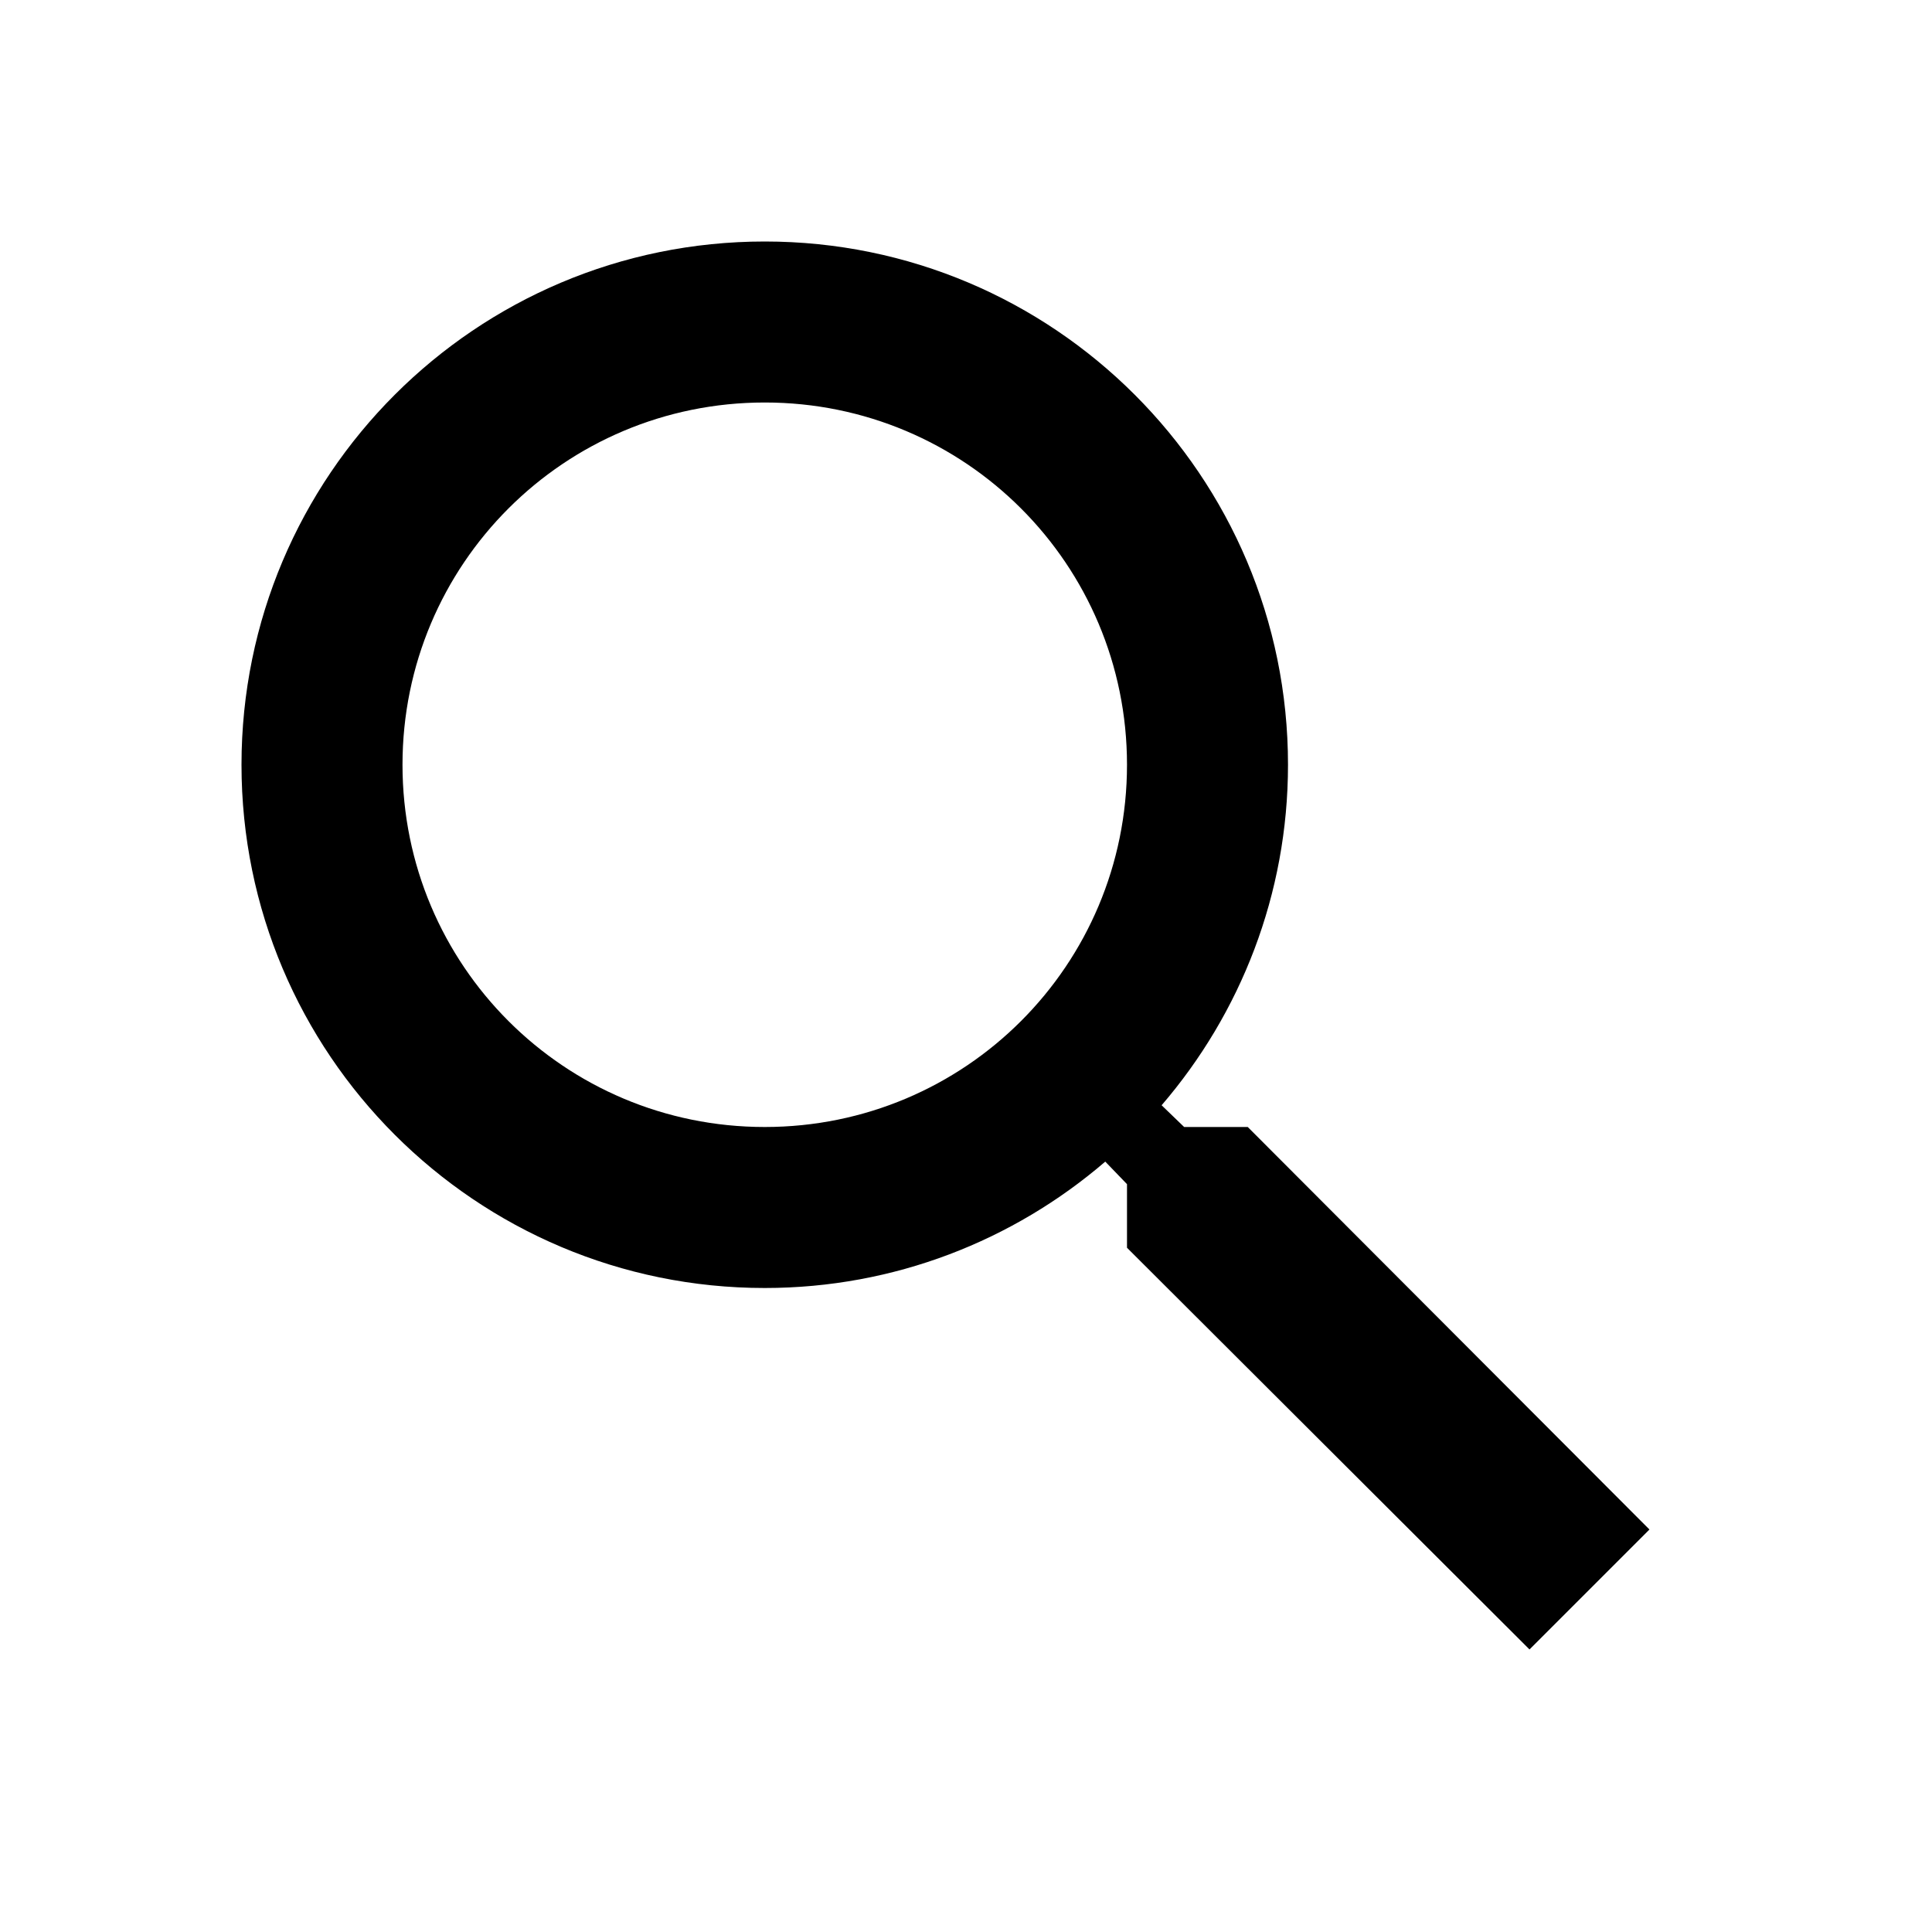
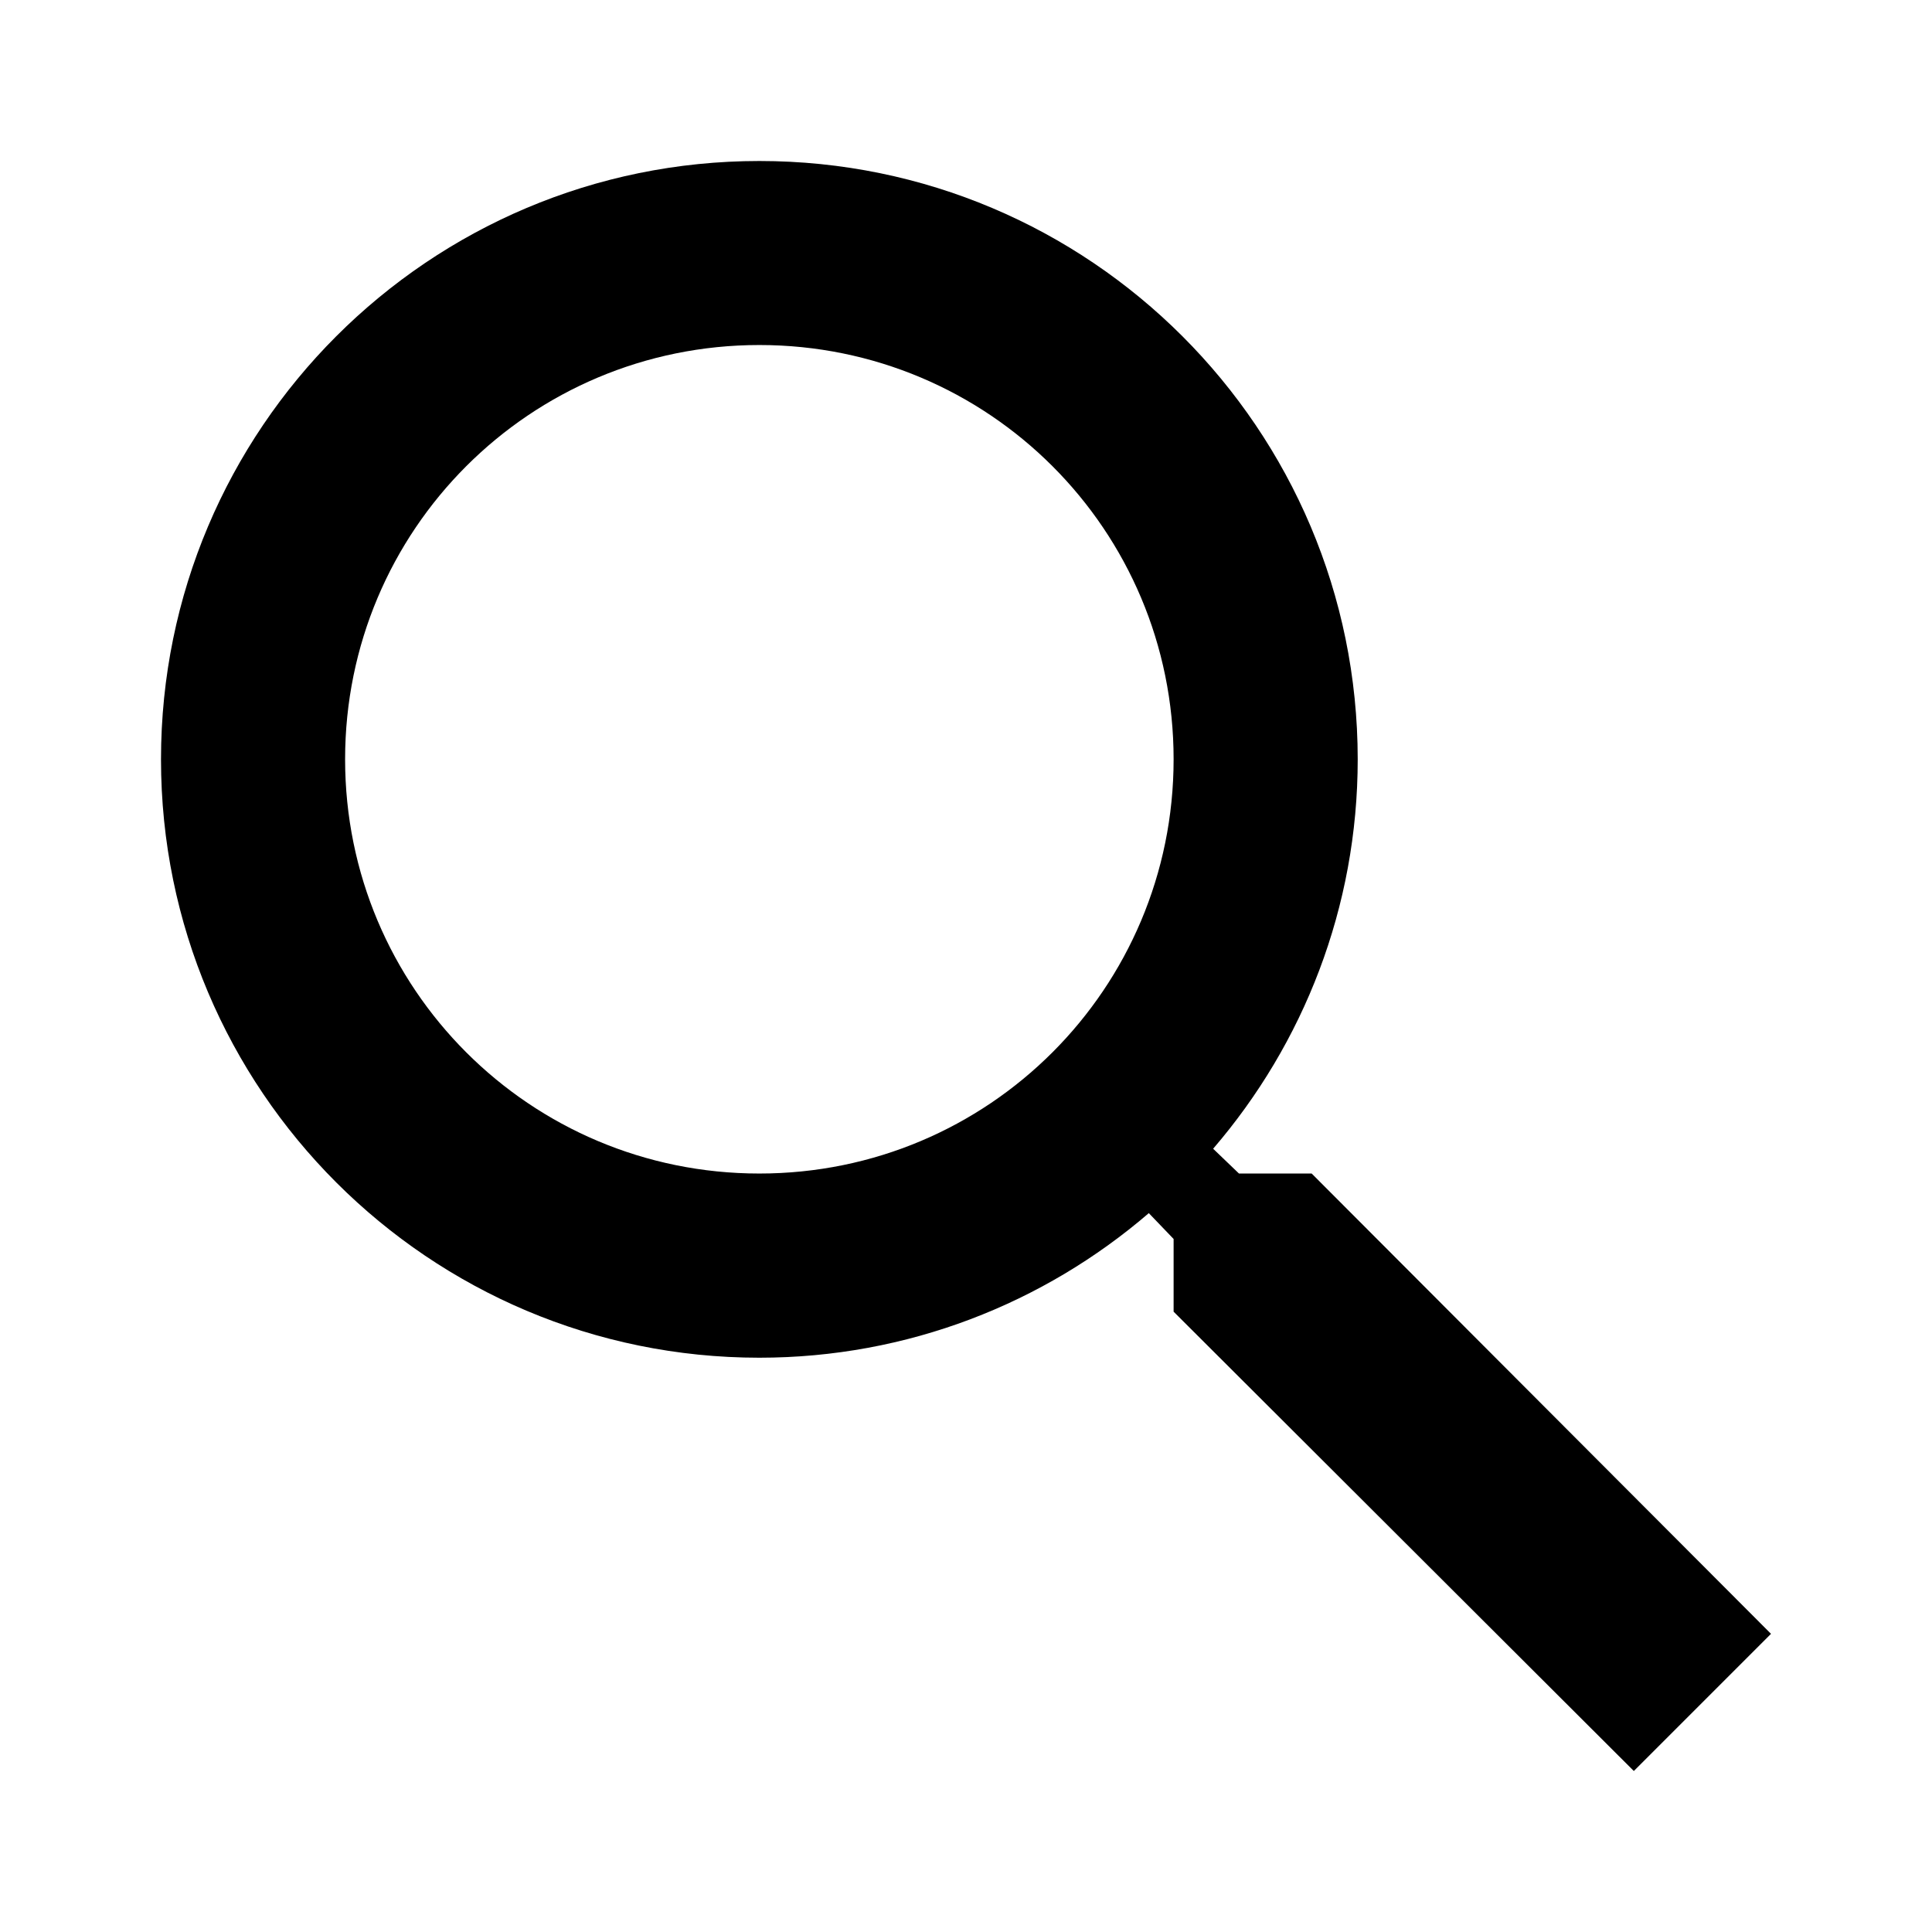
- <svg xmlns="http://www.w3.org/2000/svg" width="24" height="24" viewBox="0 0 24 24">
-   <path d="M15.5 14h-.79l-.28-.27C15.41 12.59 16 11.11 16 9.5 16 5.91 13.09 3 9.5 3S3 5.91 3 9.5 5.91 16 9.5 16c1.61 0 3.09-.59 4.23-1.57l.27.28v.79l5 4.99L20.49 19l-4.99-5zm-6 0C7.01 14 5 11.99 5 9.5S7.01 5 9.5 5 14 7.01 14 9.5 11.99 14 9.5 14z" />
-   <path d="M0 0h24v24H0z" fill="none" />
+ <svg xmlns="http://www.w3.org/2000/svg" version="1.1" id="icon_search" x="0px" y="0px" width="24px" height="24px" viewBox="0 0 24 24" enable-background="new 0 0 24 24" xml:space="preserve">
+   <path d="M16.294,14.578h-0.903l-0.321-0.308c1.122-1.305,1.796-2.997,1.796-4.838C16.865,5.328,13.538,2,9.433,2  C5.328,2,2,5.328,2,9.433c0,4.105,3.328,7.433,7.433,7.433c1.841,0,3.533-0.674,4.838-1.796l0.308,0.321v0.903L20.296,22L22,20.296  L16.294,14.578z M9.433,14.578c-2.848,0-5.146-2.298-5.146-5.146s2.298-5.146,5.146-5.146s5.146,2.298,5.146,5.146  S12.28,14.578,9.433,14.578z" />
</svg>
